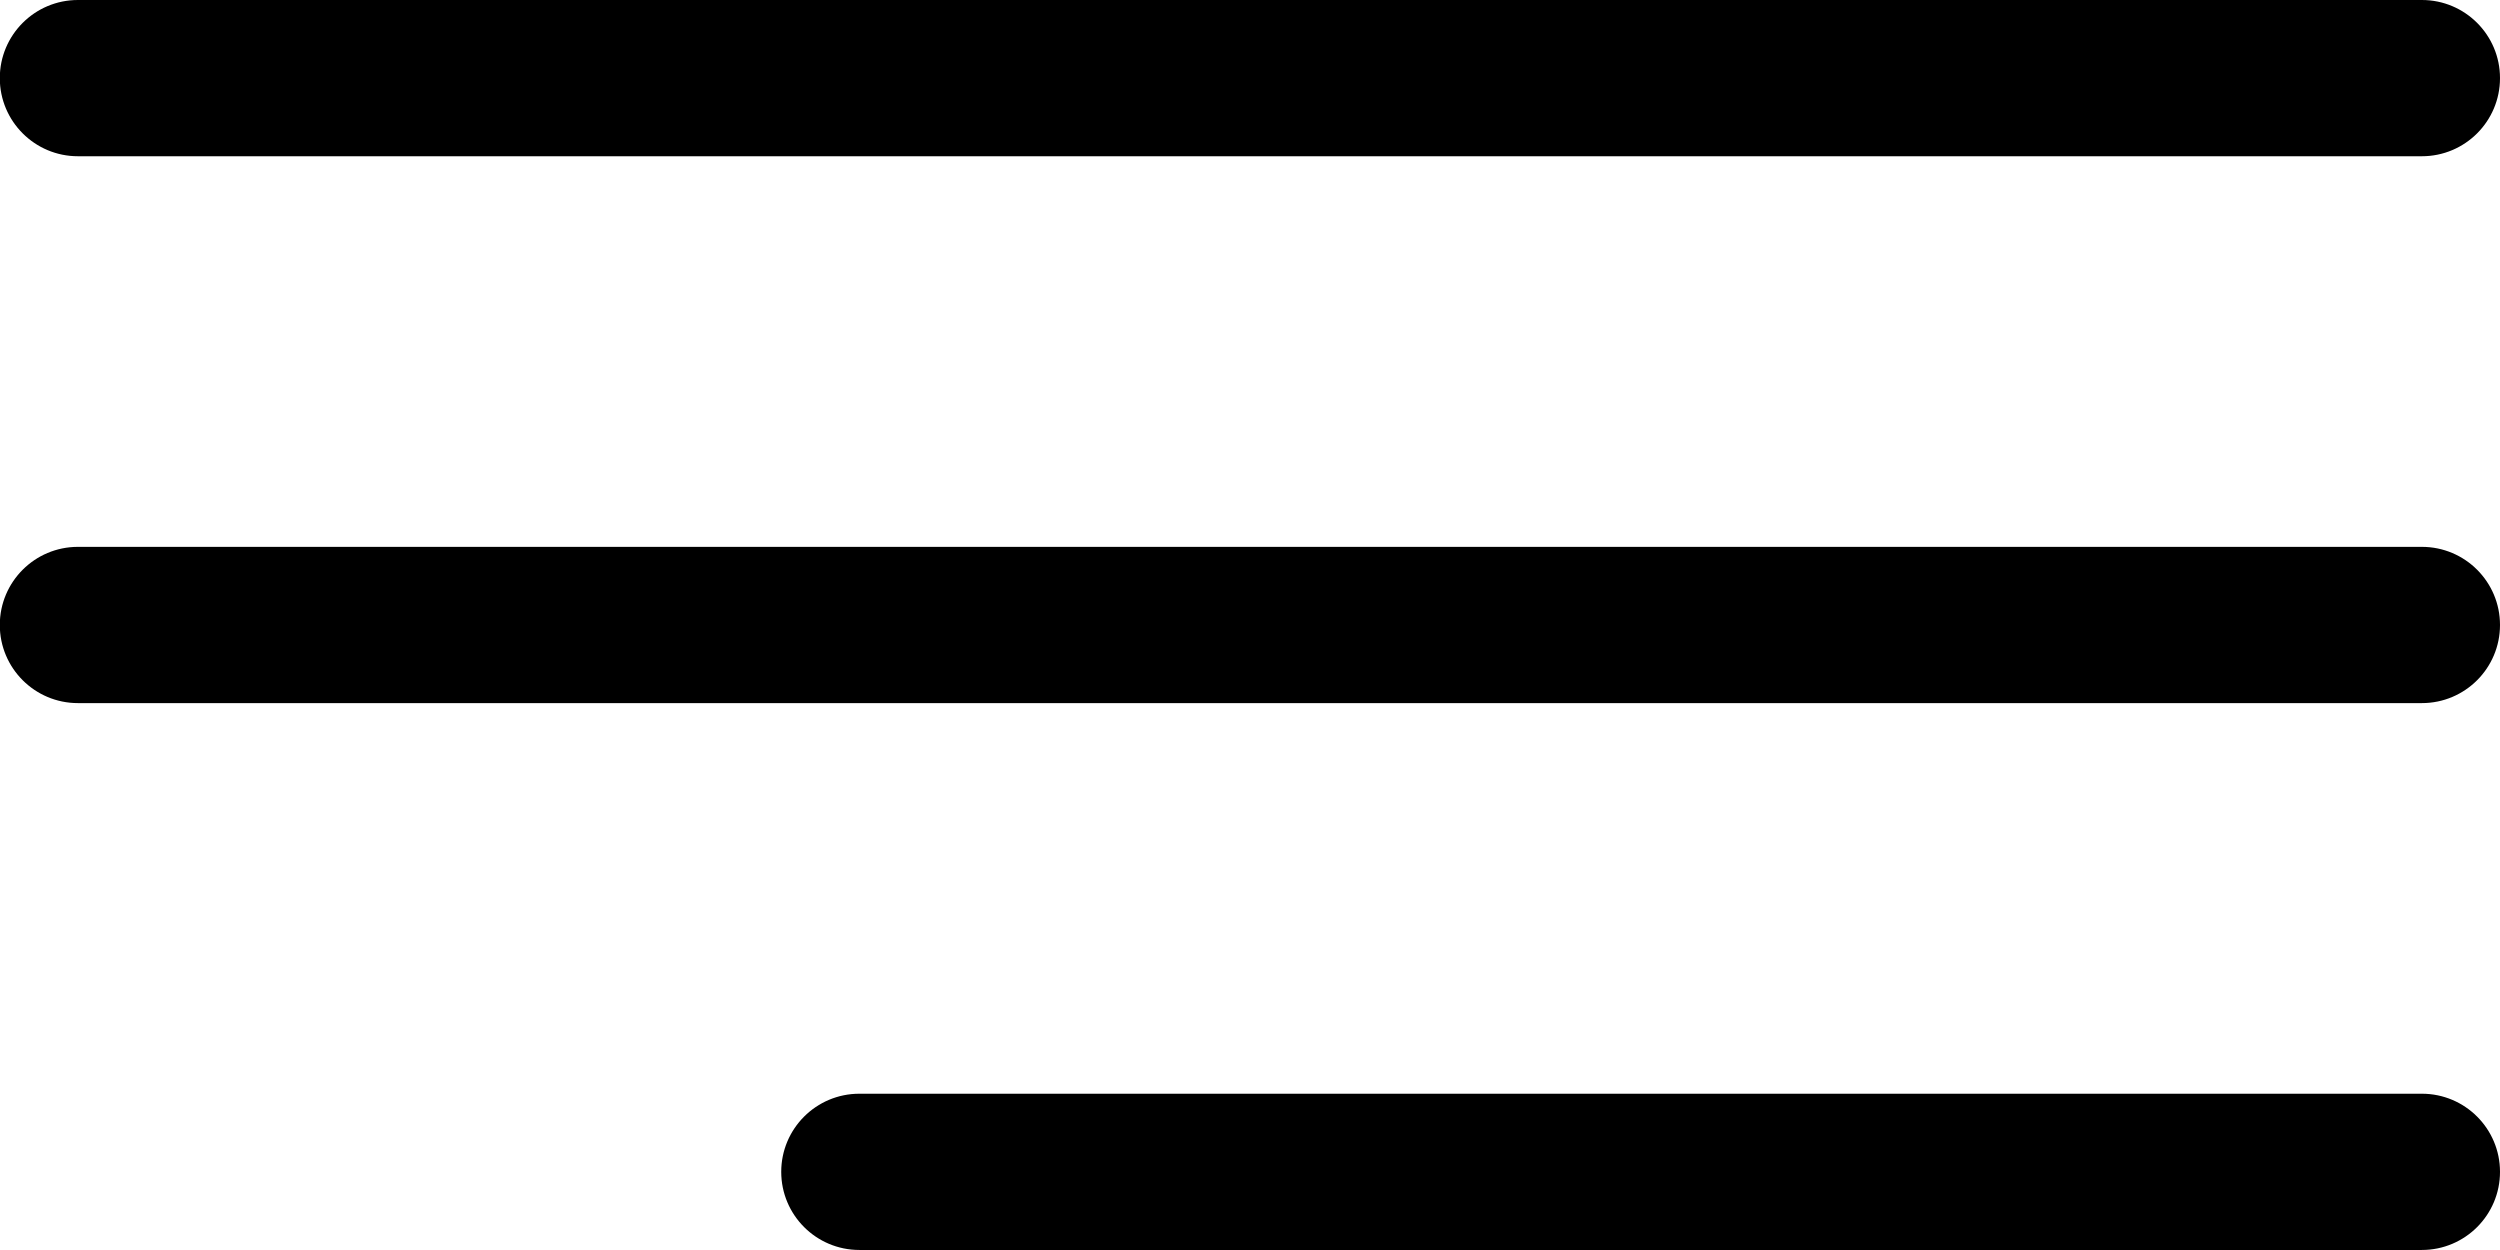
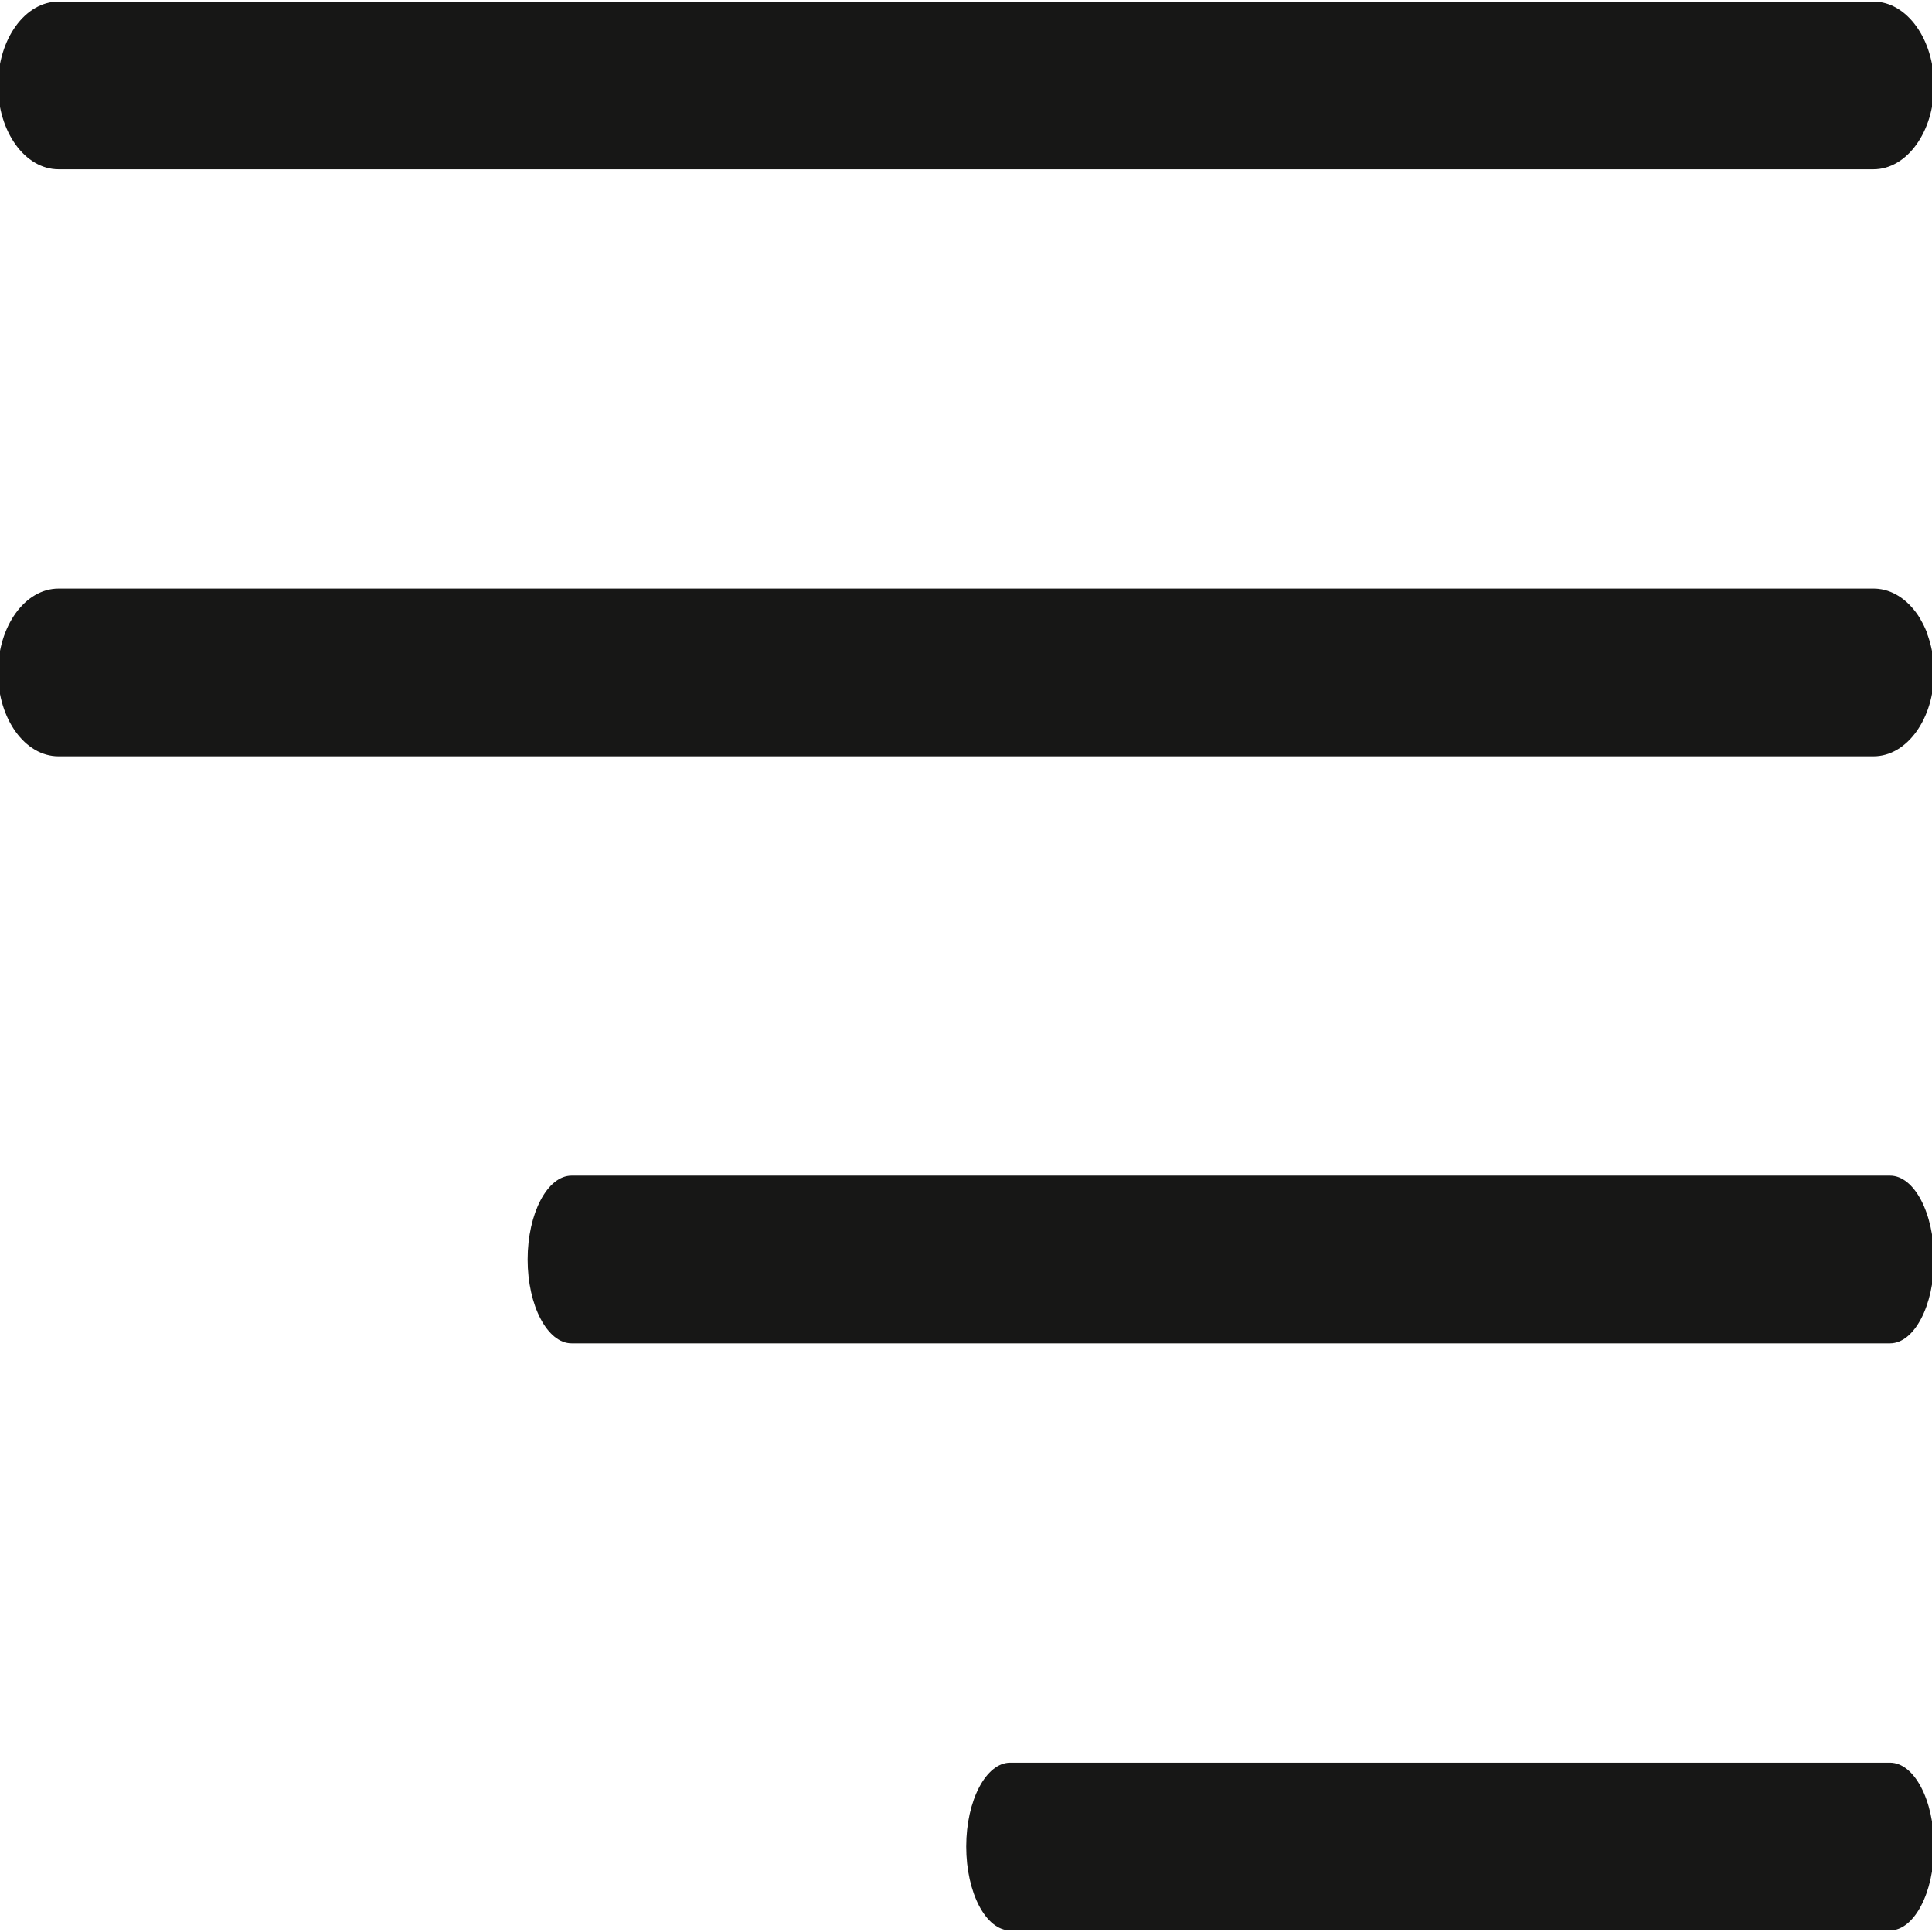
- <svg xmlns="http://www.w3.org/2000/svg" viewBox="0 0 384.97 192.48">
-   <g id="Layer_2" data-name="Layer 2">
-     <g id="Capa_1" data-name="Capa 1">
-       <g id="Menu">
-         <path d="M12,24.06H372.94a12,12,0,1,0,0-24.06H12a12,12,0,0,0,0,24.06Z" />
-         <path d="M372.94,84.21H12a12,12,0,0,0,0,24.06H372.94a12,12,0,1,0,0-24.06Z" />
-         <path d="M372.94,168.42H132.33a12,12,0,0,0,0,24.06H372.94a12,12,0,1,0,0-24.06Z" />
-       </g>
+ <svg xmlns="http://www.w3.org/2000/svg" viewBox="0 0 500 500">
+   <g id="Layer_2" data-name="Layer 2" transform="matrix(1.247451, 0, 0, 0.928871, -0.519186, 0.403166)" style="">
+     <g id="Crop_Marks" data-name="Crop Marks">
+       <path class="cls-1" d="M392.53,327.12H119c-5,0-9.12,10.47-9.12,23.37S114,373.85,119,373.85H392.53c5,0,9.12-10.46,9.12-23.36S397.56,327.12,392.53,327.12Z" style="fill: rgb(23, 23, 22);" />
+       <path class="cls-1" d="M392.52,490.68H210c-5,0-9.13,10.47-9.13,23.37s4.09,23.37,9.13,23.37H392.52c5,0,9.13-10.47,9.13-23.37S397.56,490.68,392.52,490.68Z" style="fill: rgb(23, 23, 22);" />
+       <path class="cls-1" d="M12.55,46.73H389.1c6.93,0,12.55-10.47,12.55-23.36S396,0,389.1,0H12.55C5.62,0,0,10.47,0,23.37S5.62,46.73,12.55,46.73Z" style="fill: rgb(23, 23, 22);" />
+       <path class="cls-1" d="M401.54,183.91a38.92,38.92,0,0,0-1.37-8l0-.13c0-.11-.07-.22-.1-.34-.17-.54-.34-1.07-.53-1.58s-.45-1.19-.7-1.75l0-.05c0-.12-.11-.24-.16-.35-2.1-4.55-5.12-7.57-8.51-8.08a6.87,6.87,0,0,0-1-.08H12.55C5.62,163.56,0,174,0,186.93s5.62,23.36,12.55,23.36H389.1c6.93,0,12.55-10.47,12.55-23.36,0-.46,0-.91,0-1.36S401.58,184.46,401.54,183.91Z" style="fill: rgb(23, 23, 22);" />
    </g>
  </g>
</svg>
